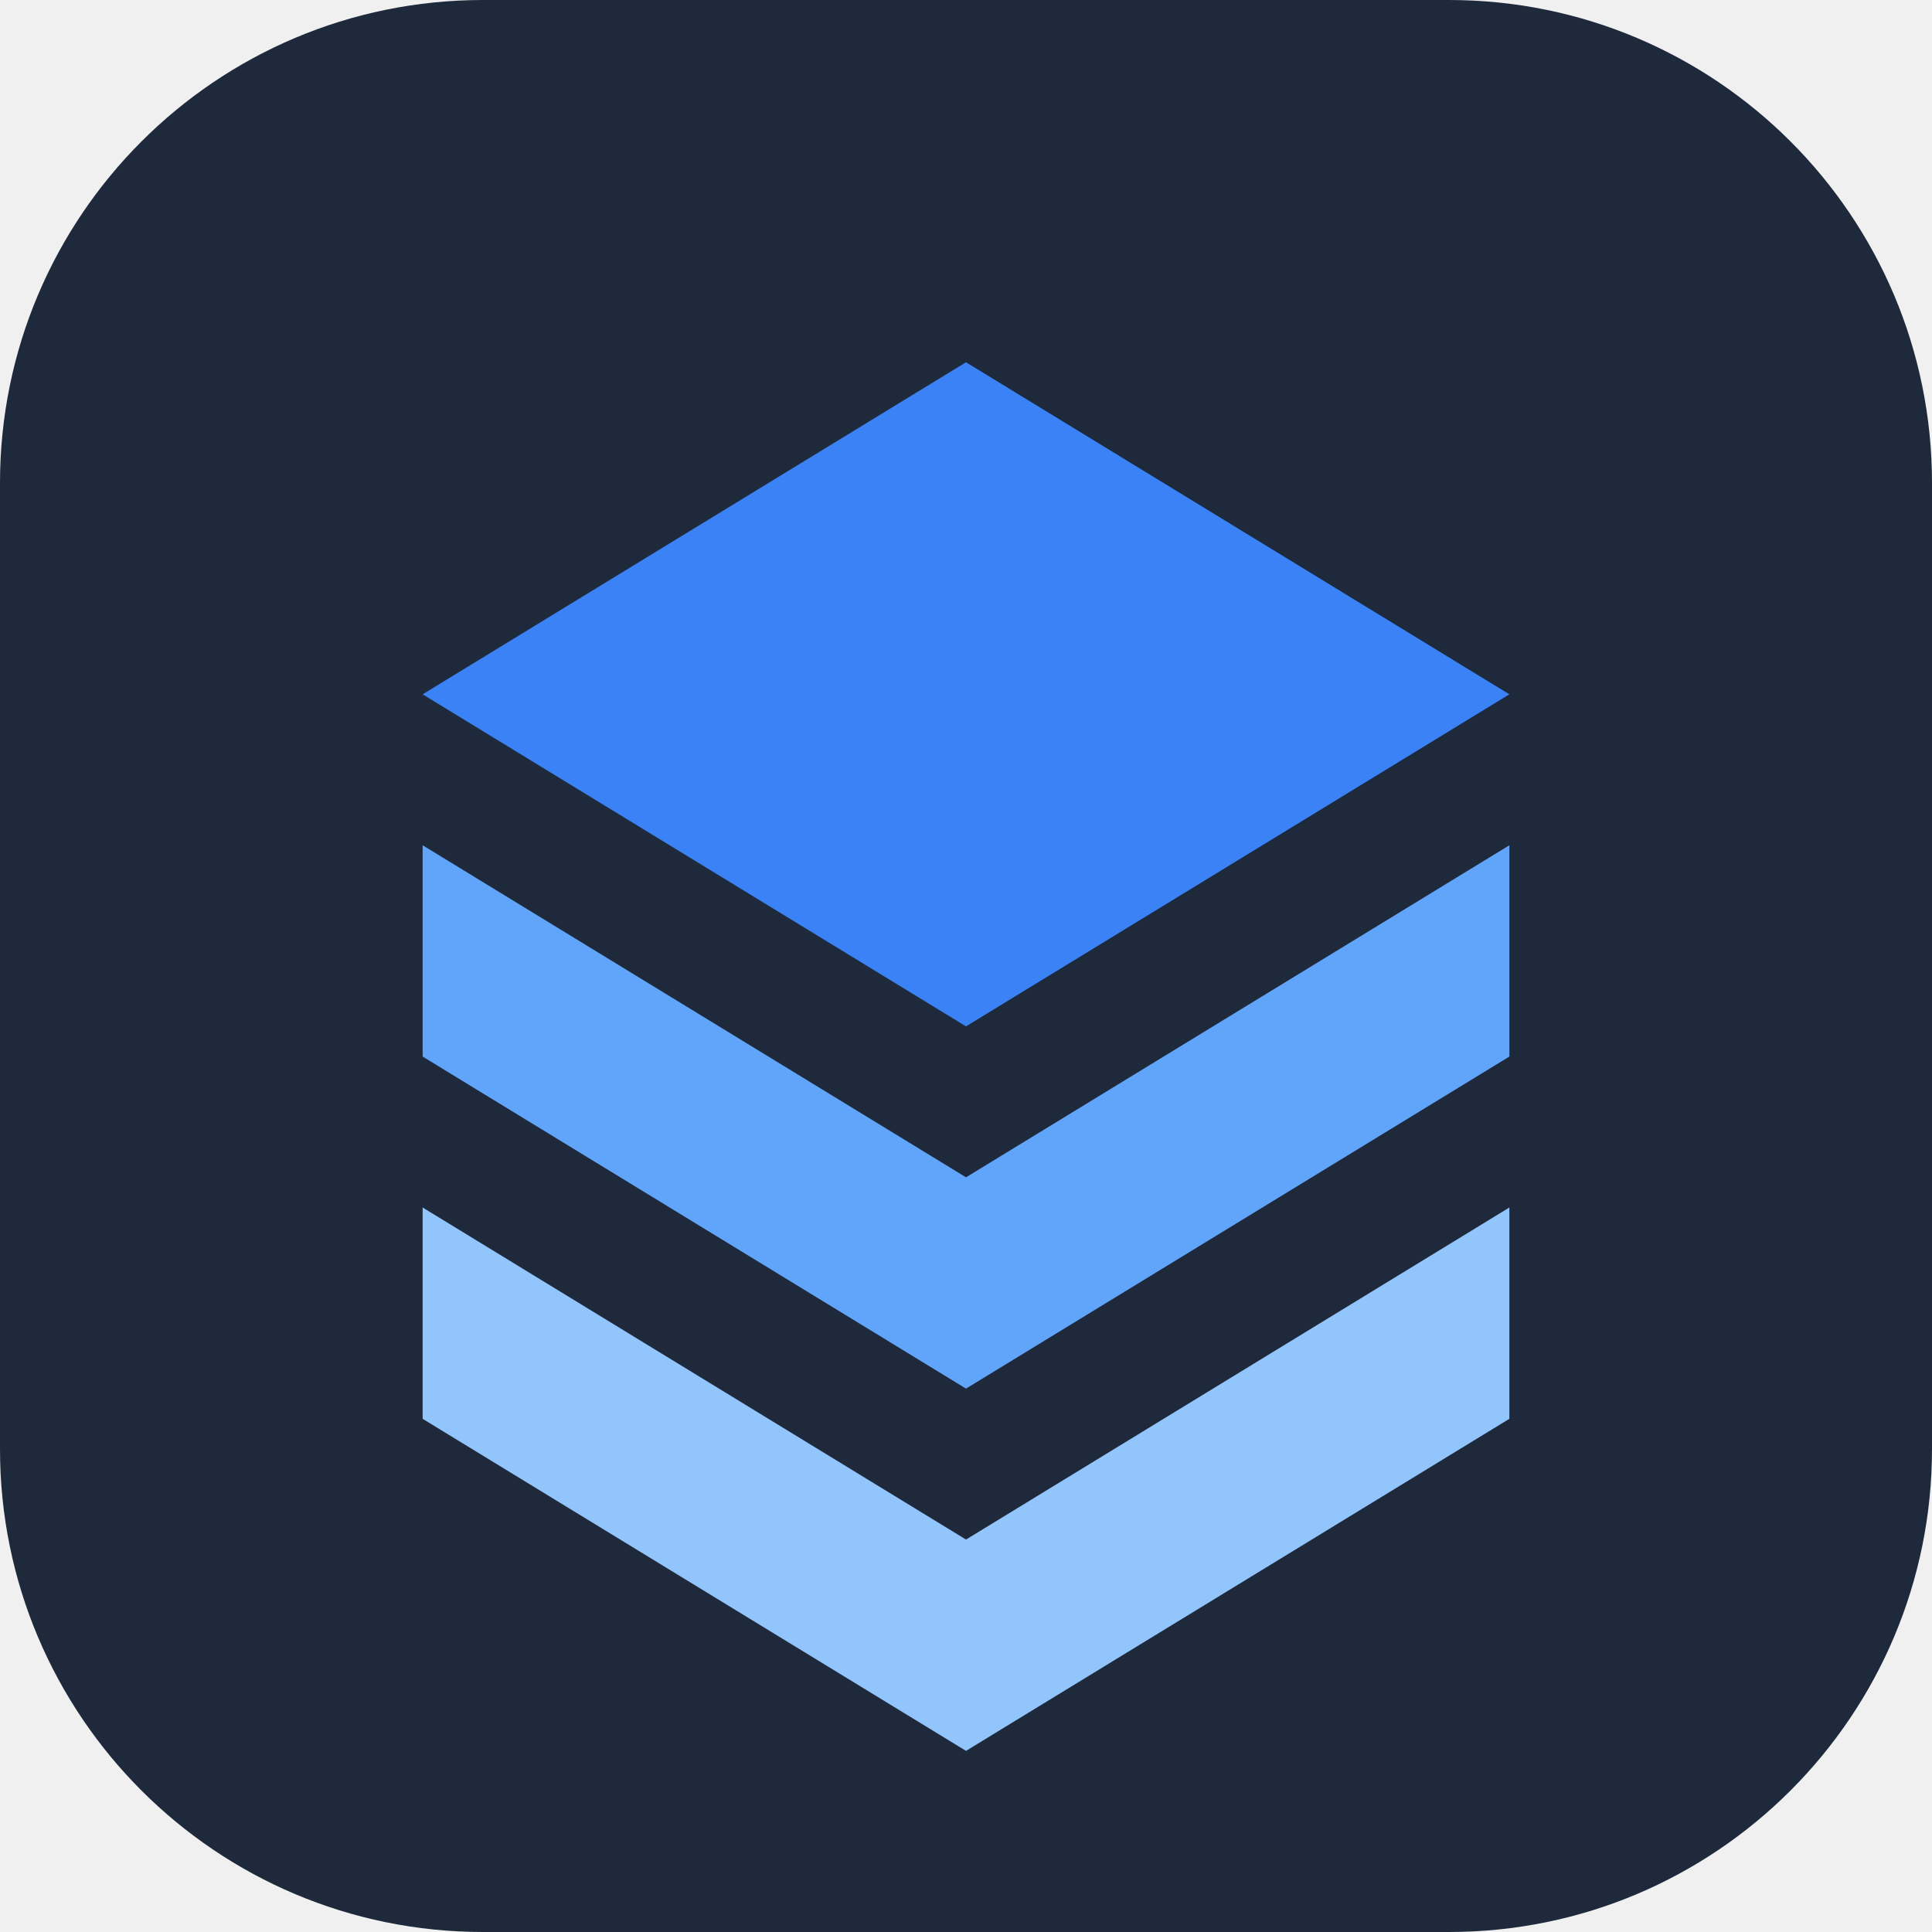
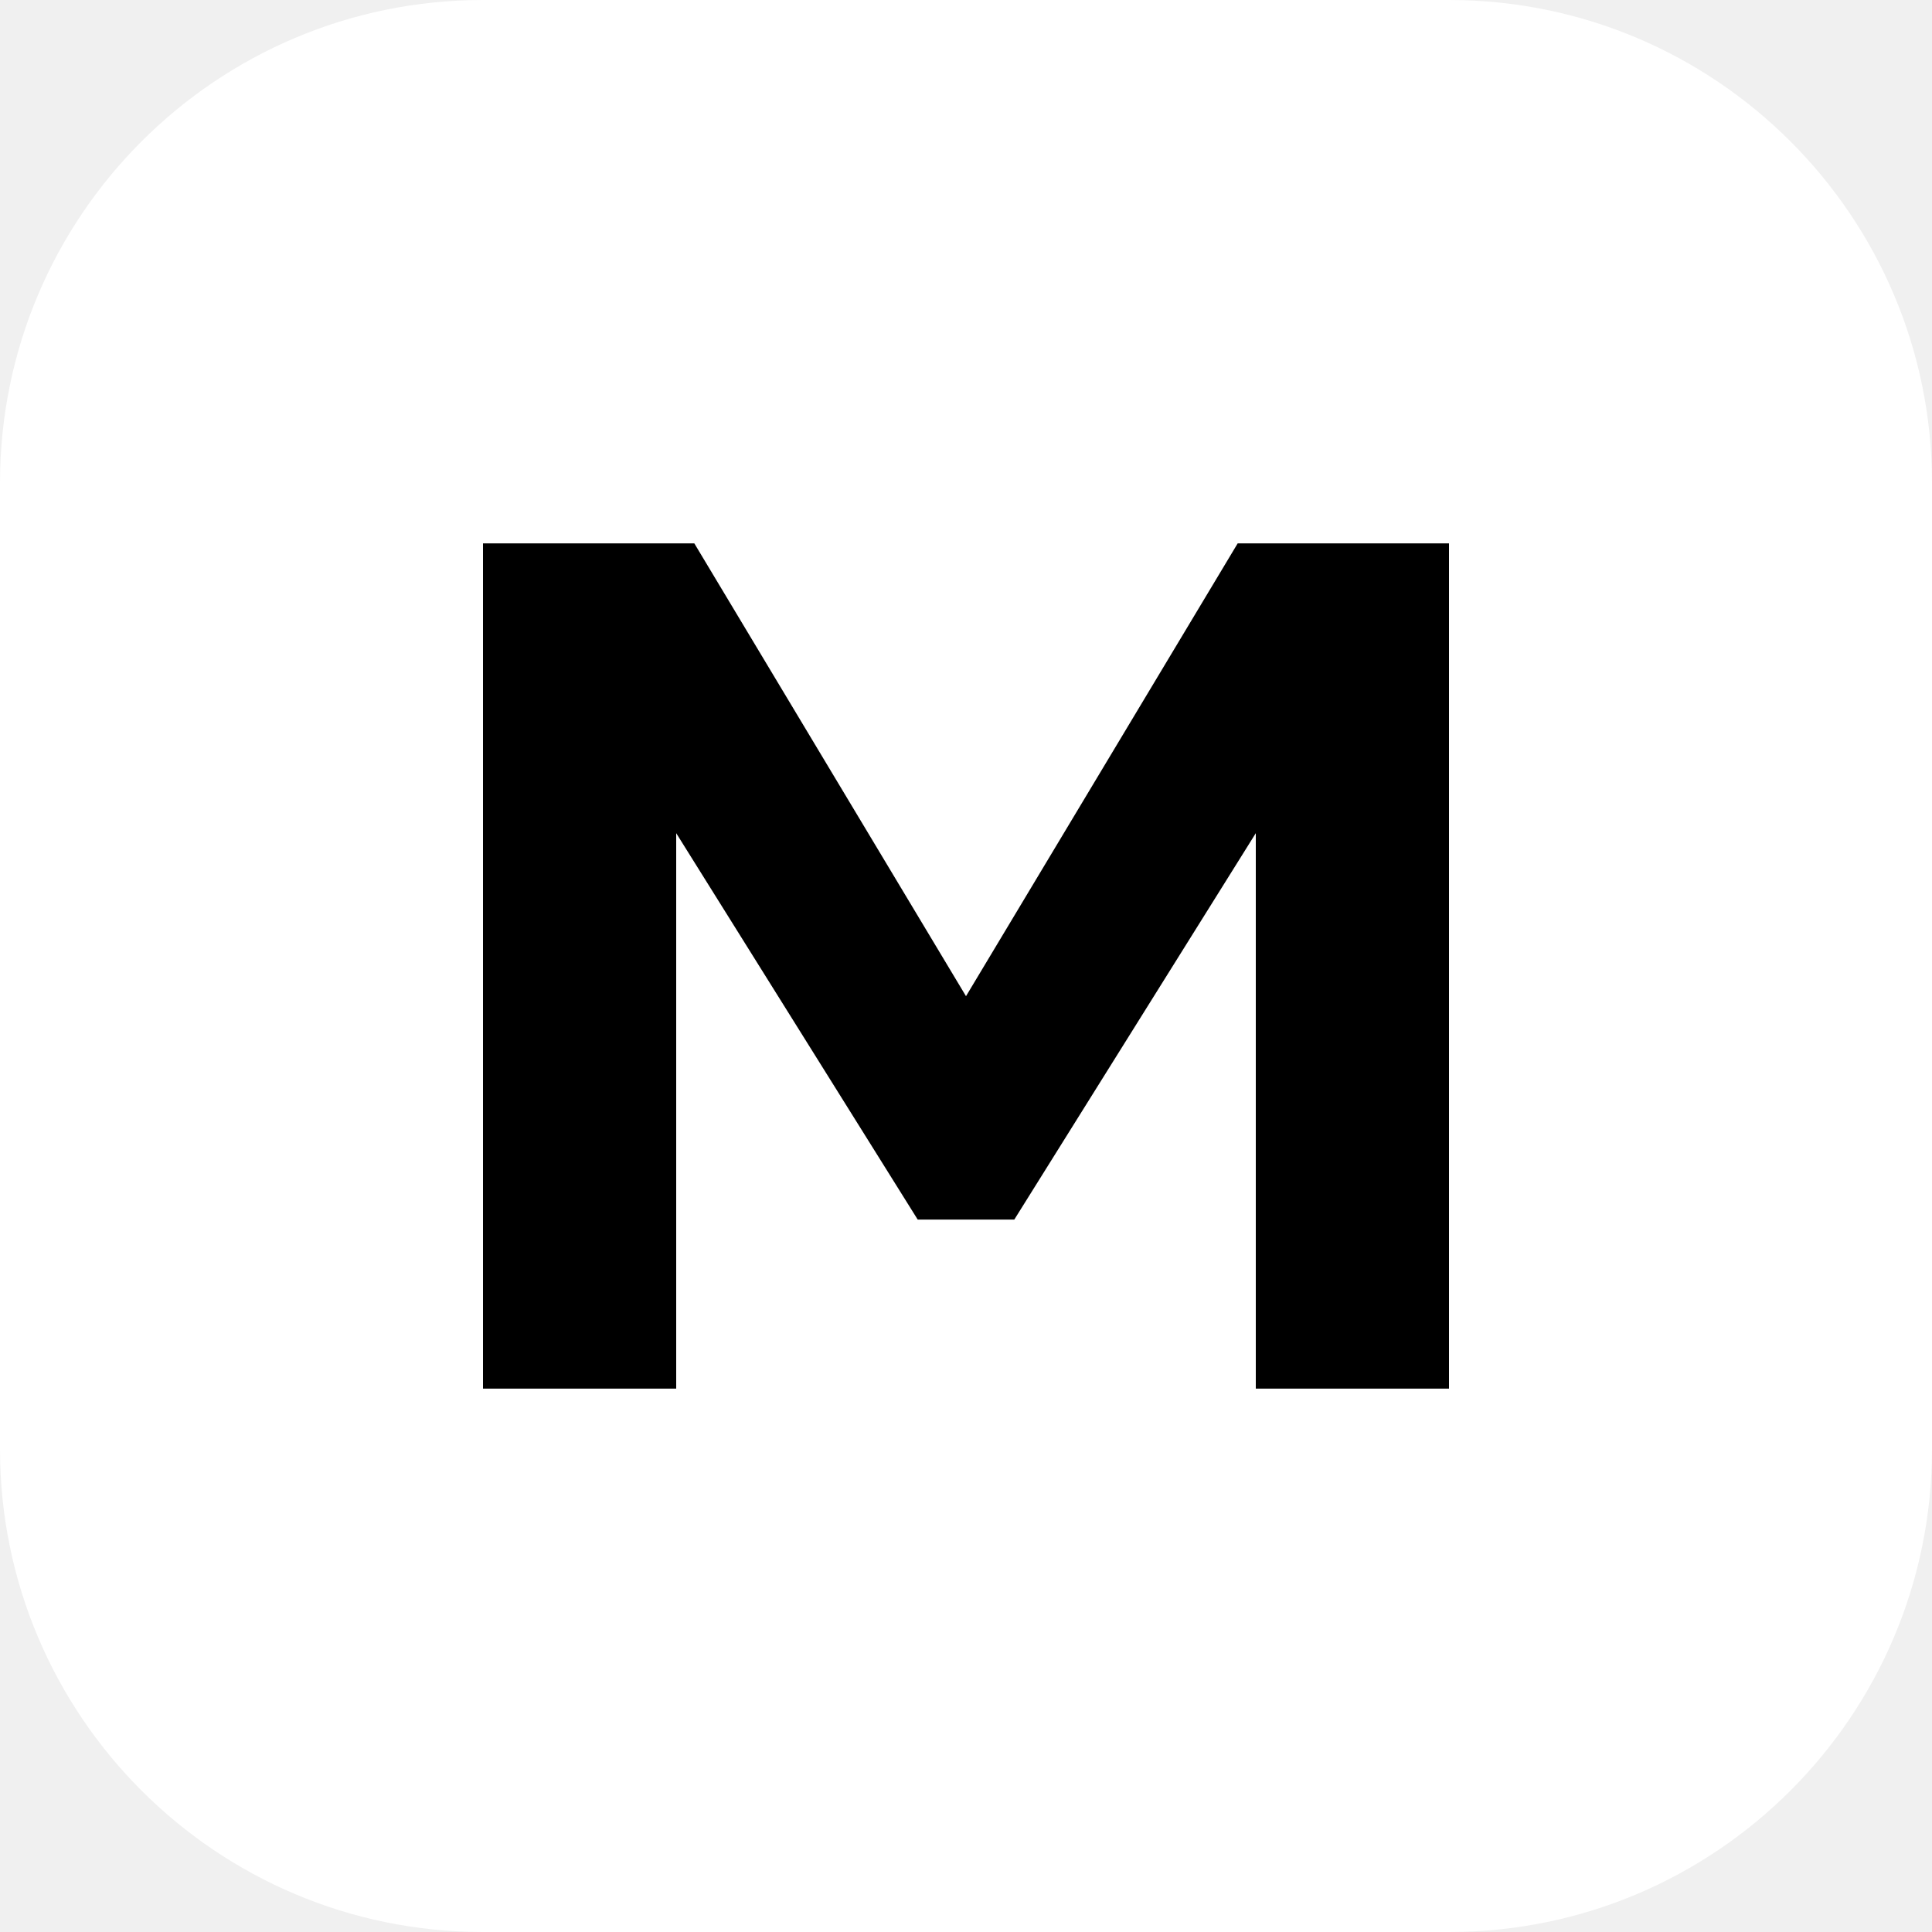
<svg xmlns="http://www.w3.org/2000/svg" viewBox="0 0 32 32" fill="none">
-   <rect width="32" height="32" rx="8" fill="#1E293B" />
-   <path d="M16 6L25 11.5L16 17L7 11.5L16 6Z" fill="#3B82F6" />
-   <path d="M7 14L16 19.5L25 14V17.5L16 23L7 17.5V14Z" fill="#60A5FA" />
-   <path d="M7 20L16 25.5L25 20V23.5L16 29L7 23.5V20Z" fill="#93C5FD" />
+   <rect width="32" height="32" rx="8" fill="#FFFFFF" />
+   <path d="M8 23V9H11.5L16 16.5L20.5 9H24V23H20.8V13.8L16.8 20.2H15.2L11.2 13.8V23H8Z" fill="#000000" />
</svg>
